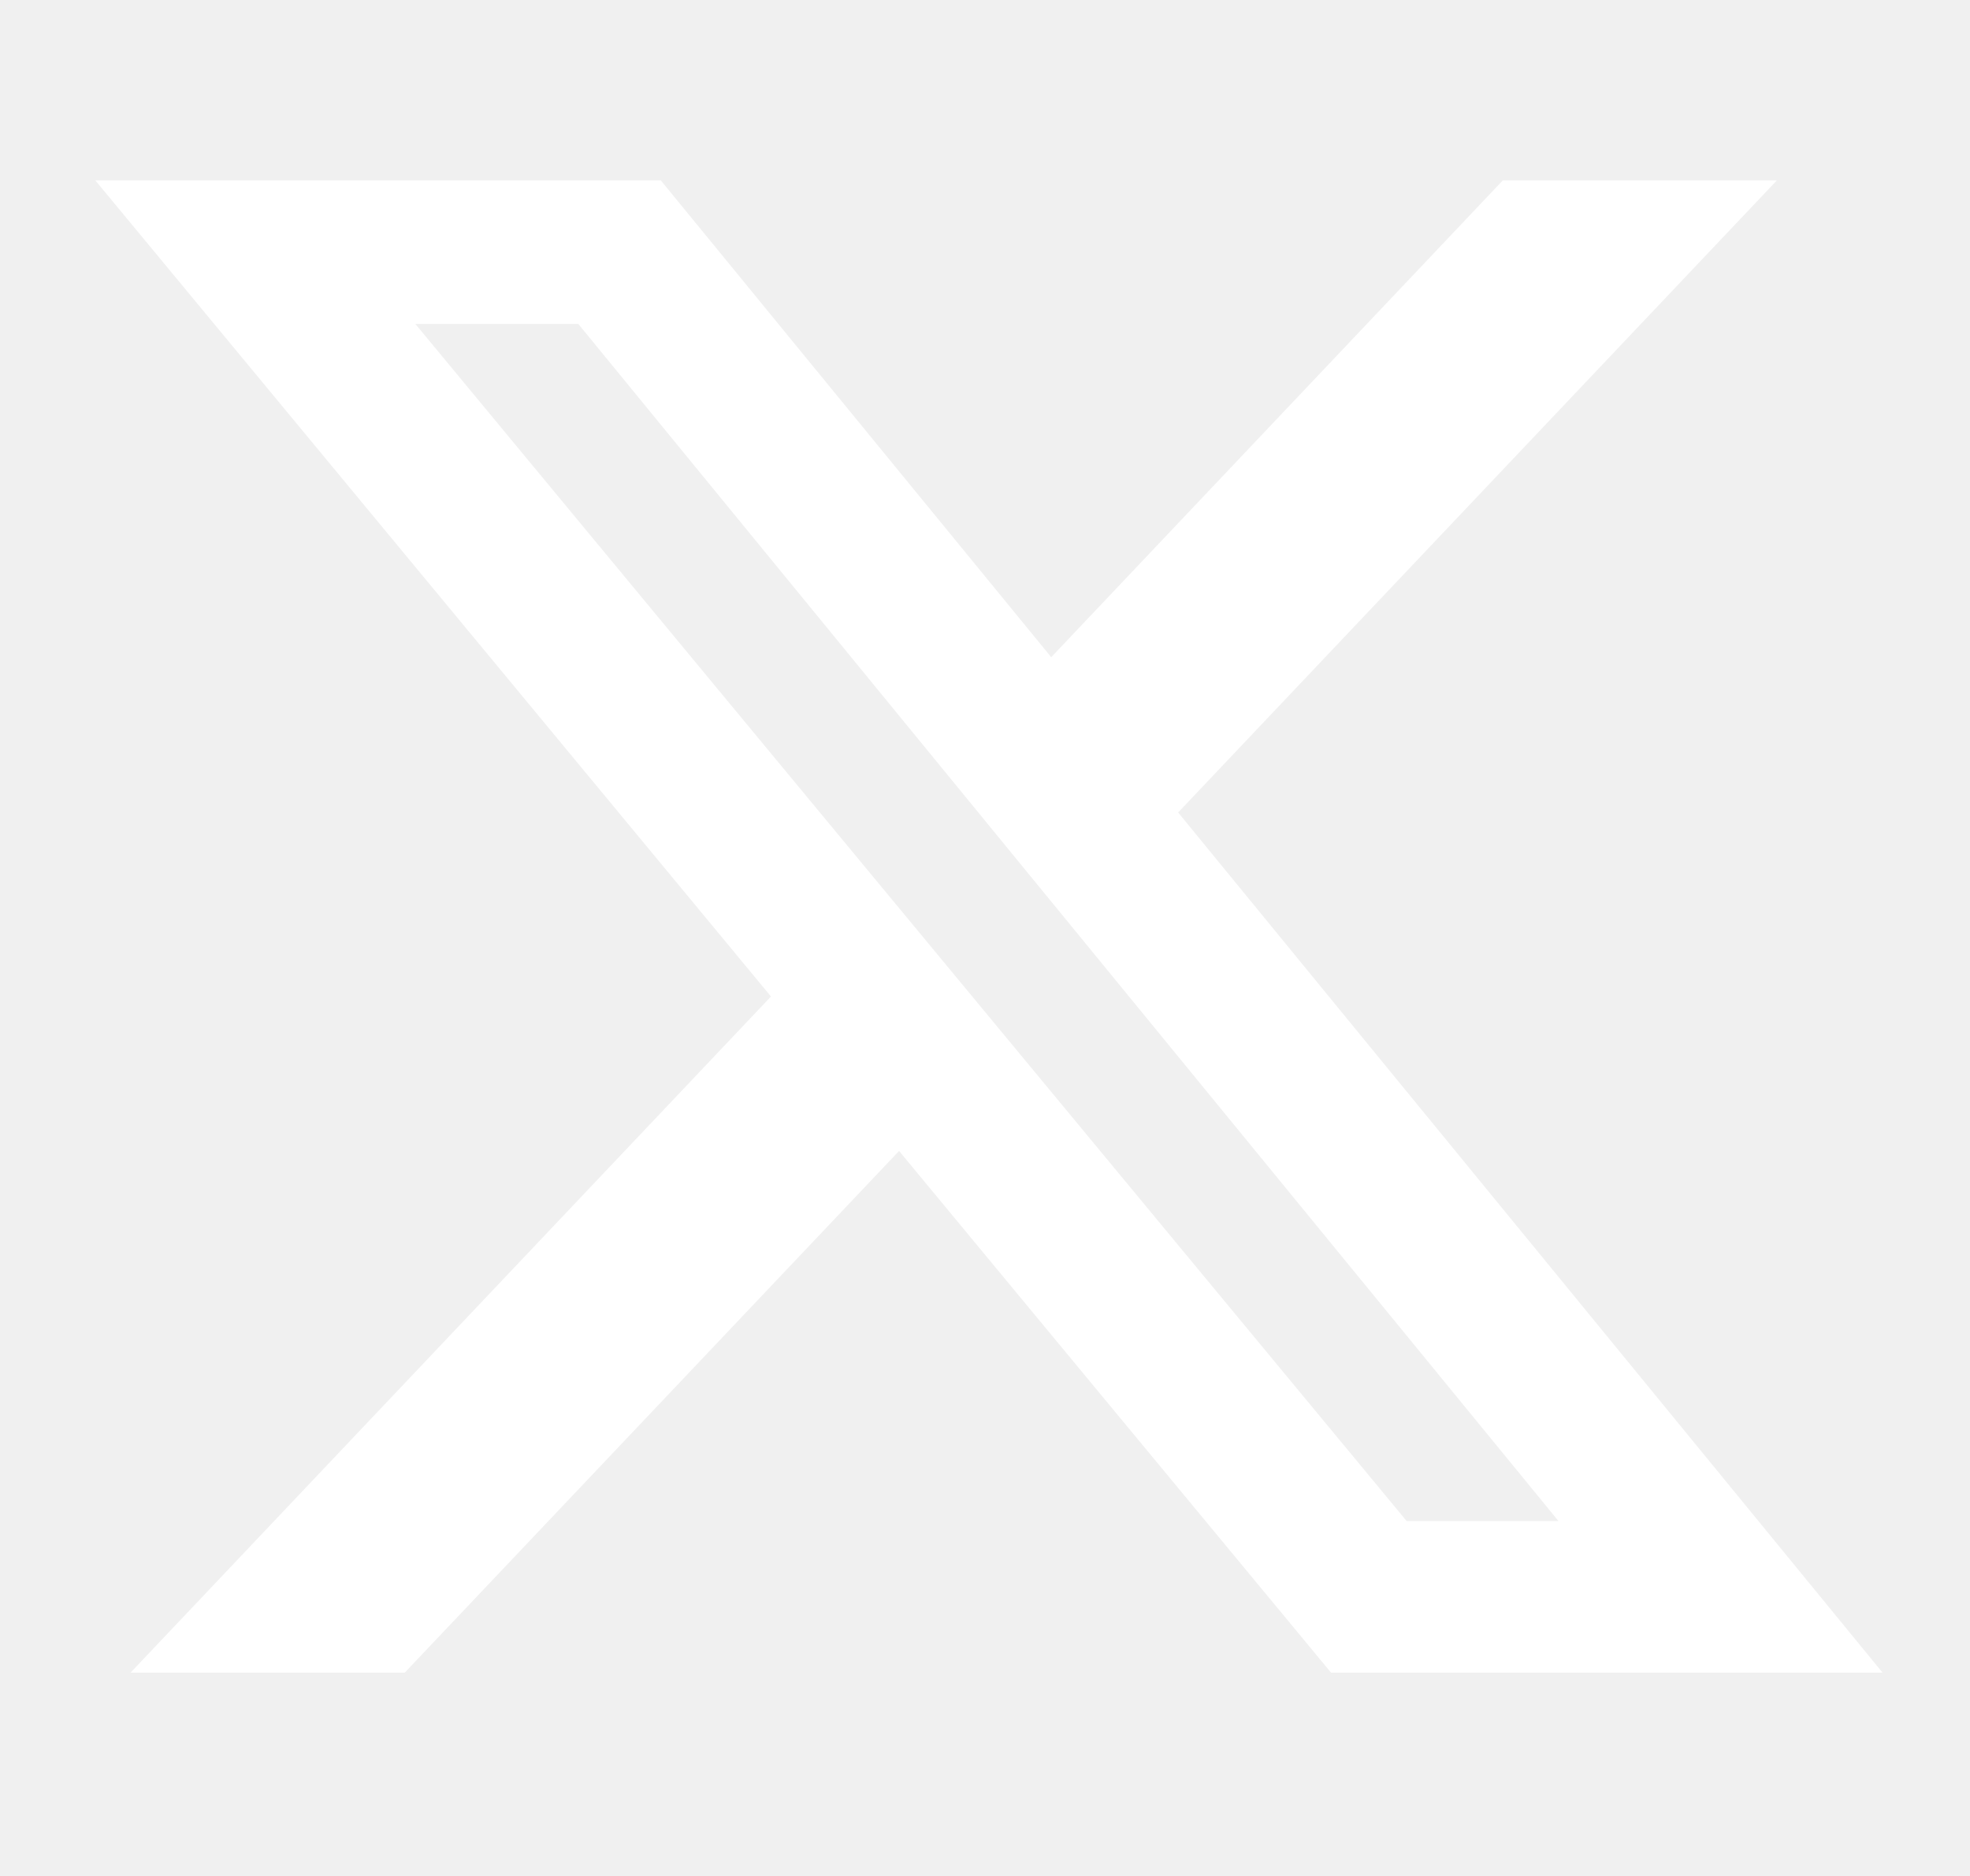
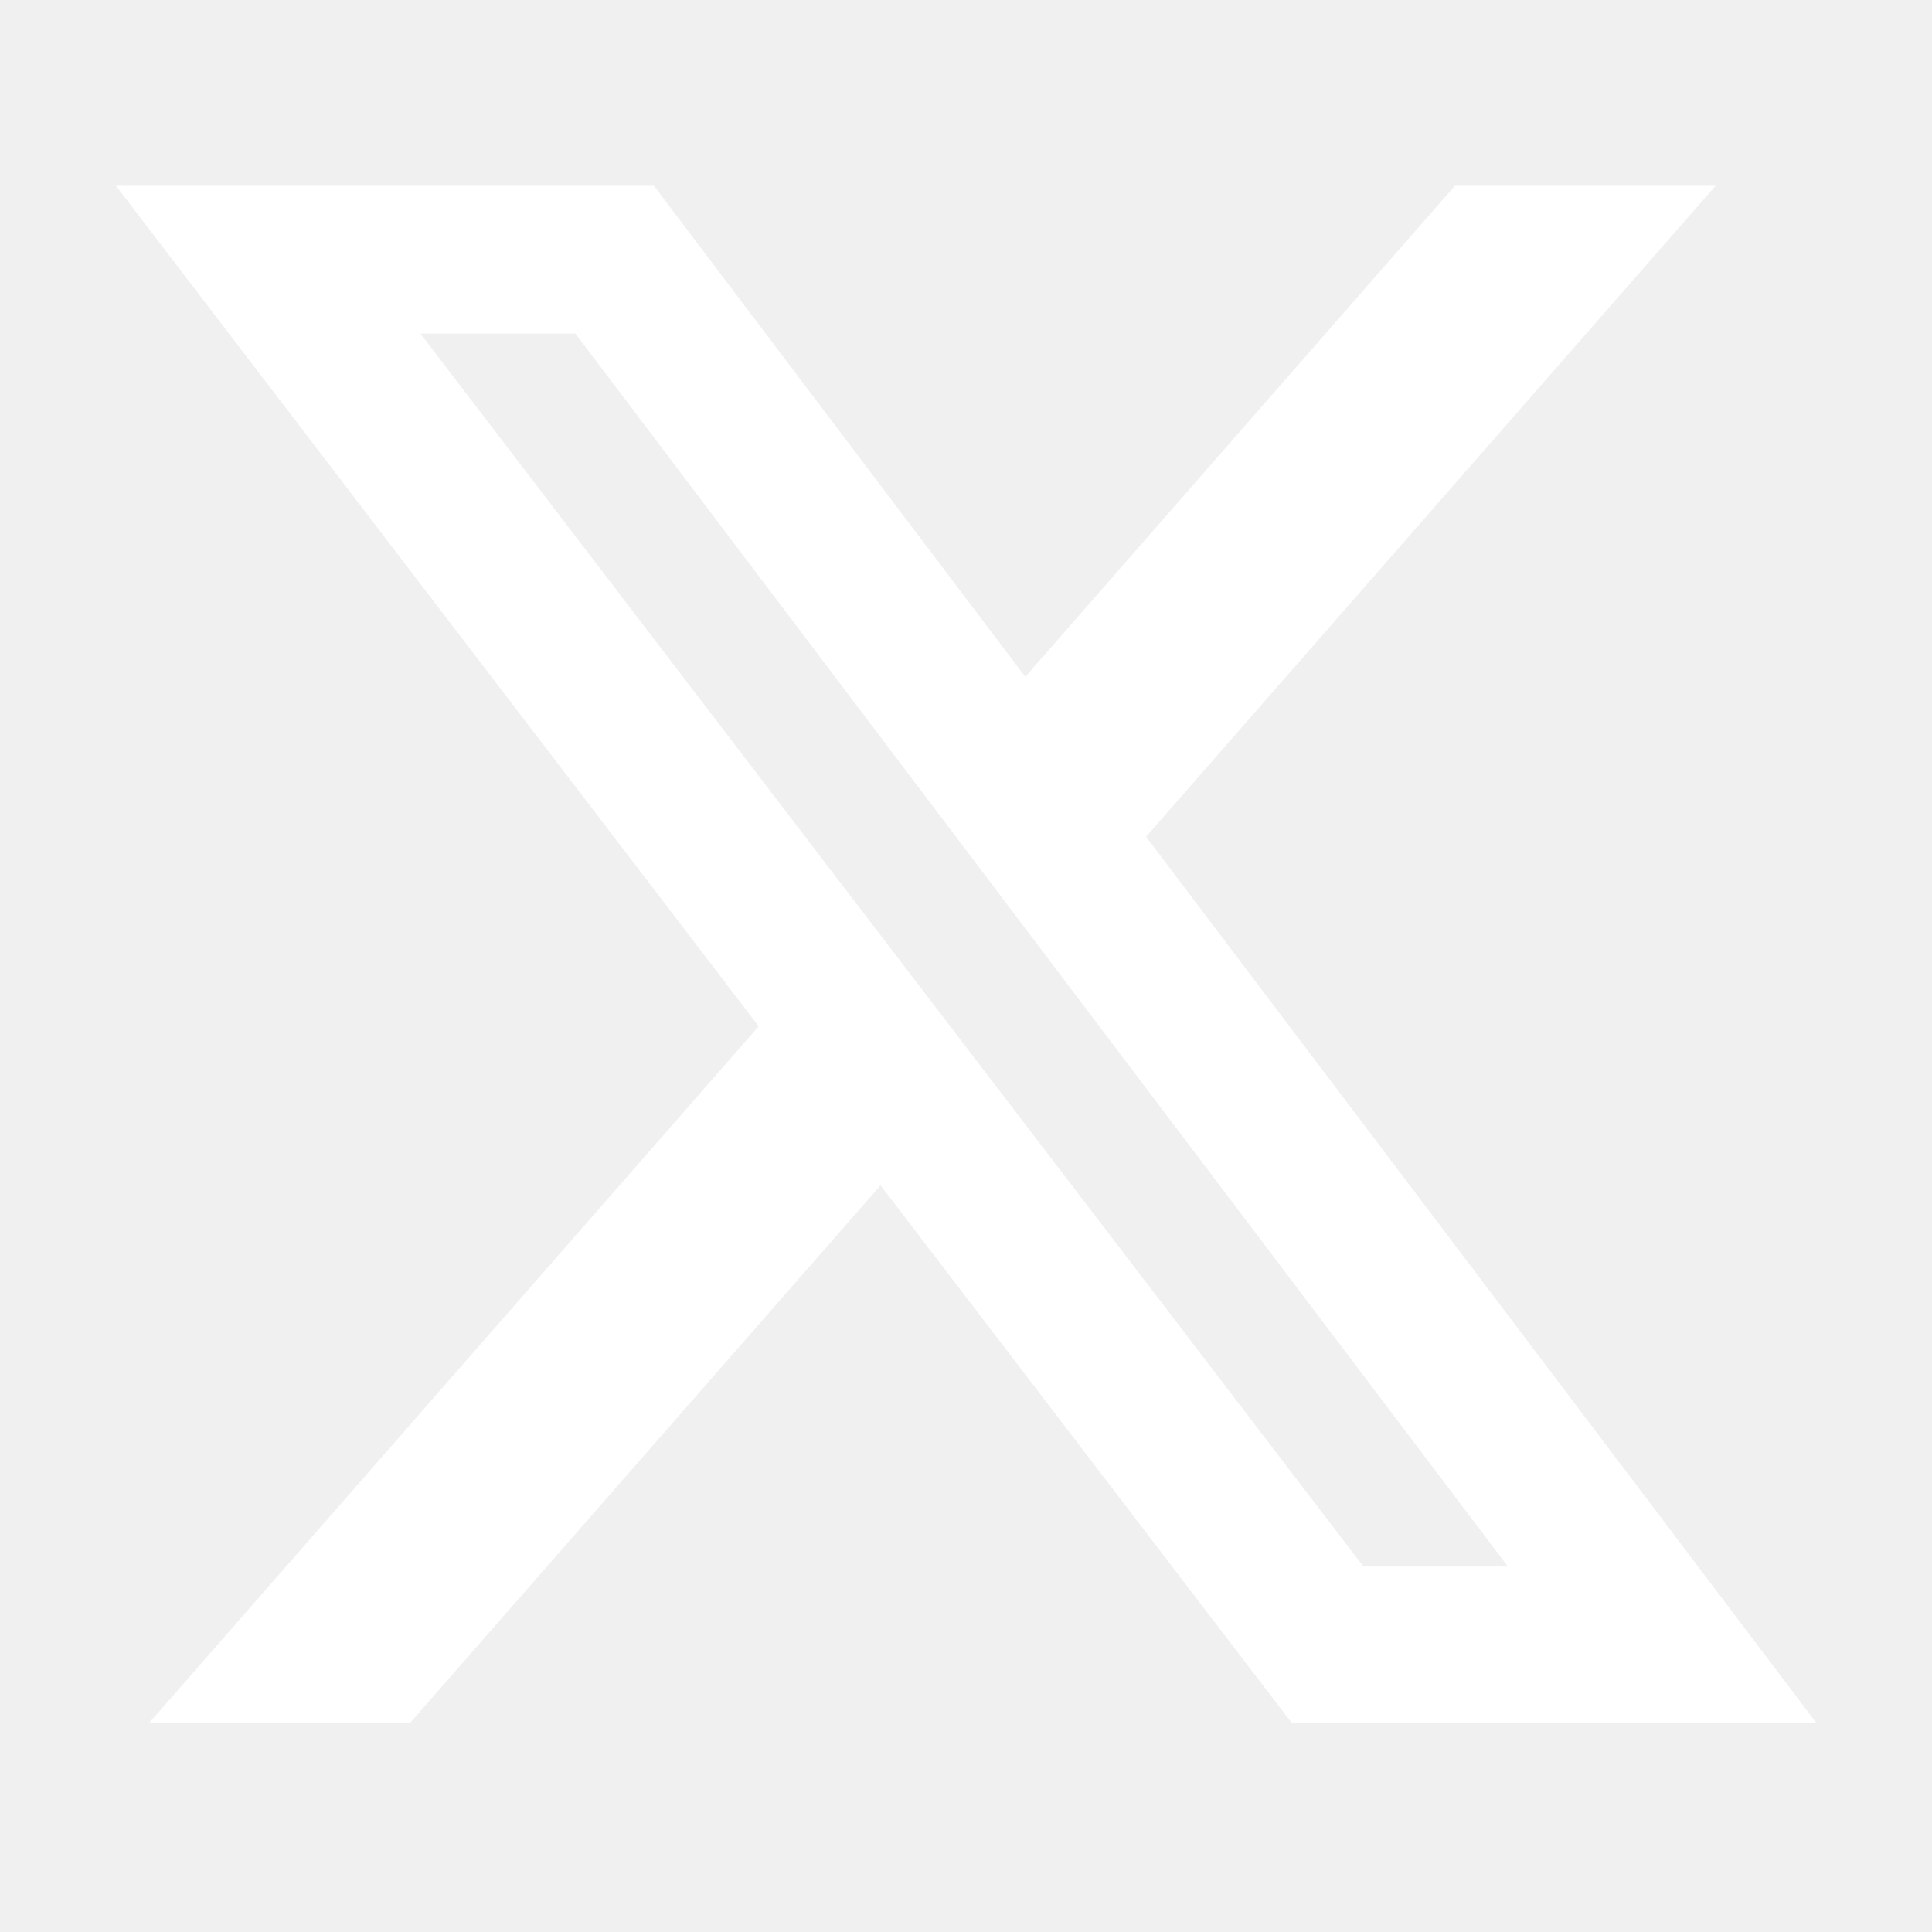
- <svg xmlns="http://www.w3.org/2000/svg" width="42" height="40" viewBox="0 0 42 40" fill="none">
-   <path d="M32.04 3.846H37.883L25.118 17.324L40.135 35.664H28.377L19.168 24.541L8.63 35.664H2.784L16.437 21.248L2.032 3.846H14.088L22.412 14.013L32.04 3.846ZM29.99 32.433H33.227L12.329 6.907H8.855L29.99 32.433Z" fill="white" />
+ <svg xmlns="http://www.w3.org/2000/svg" width="40" height="40" viewBox="0 0 40 40" fill="none">
+   <path d="M30.122 3.846H35.52L23.728 17.324L37.6 35.664H26.738L18.231 24.541L8.496 35.664H3.095L15.708 21.248L2.4 3.846H13.538L21.228 14.013L30.122 3.846ZM28.228 32.433H31.219L11.913 6.907H8.704L28.228 32.433Z" fill="white" />
</svg>
